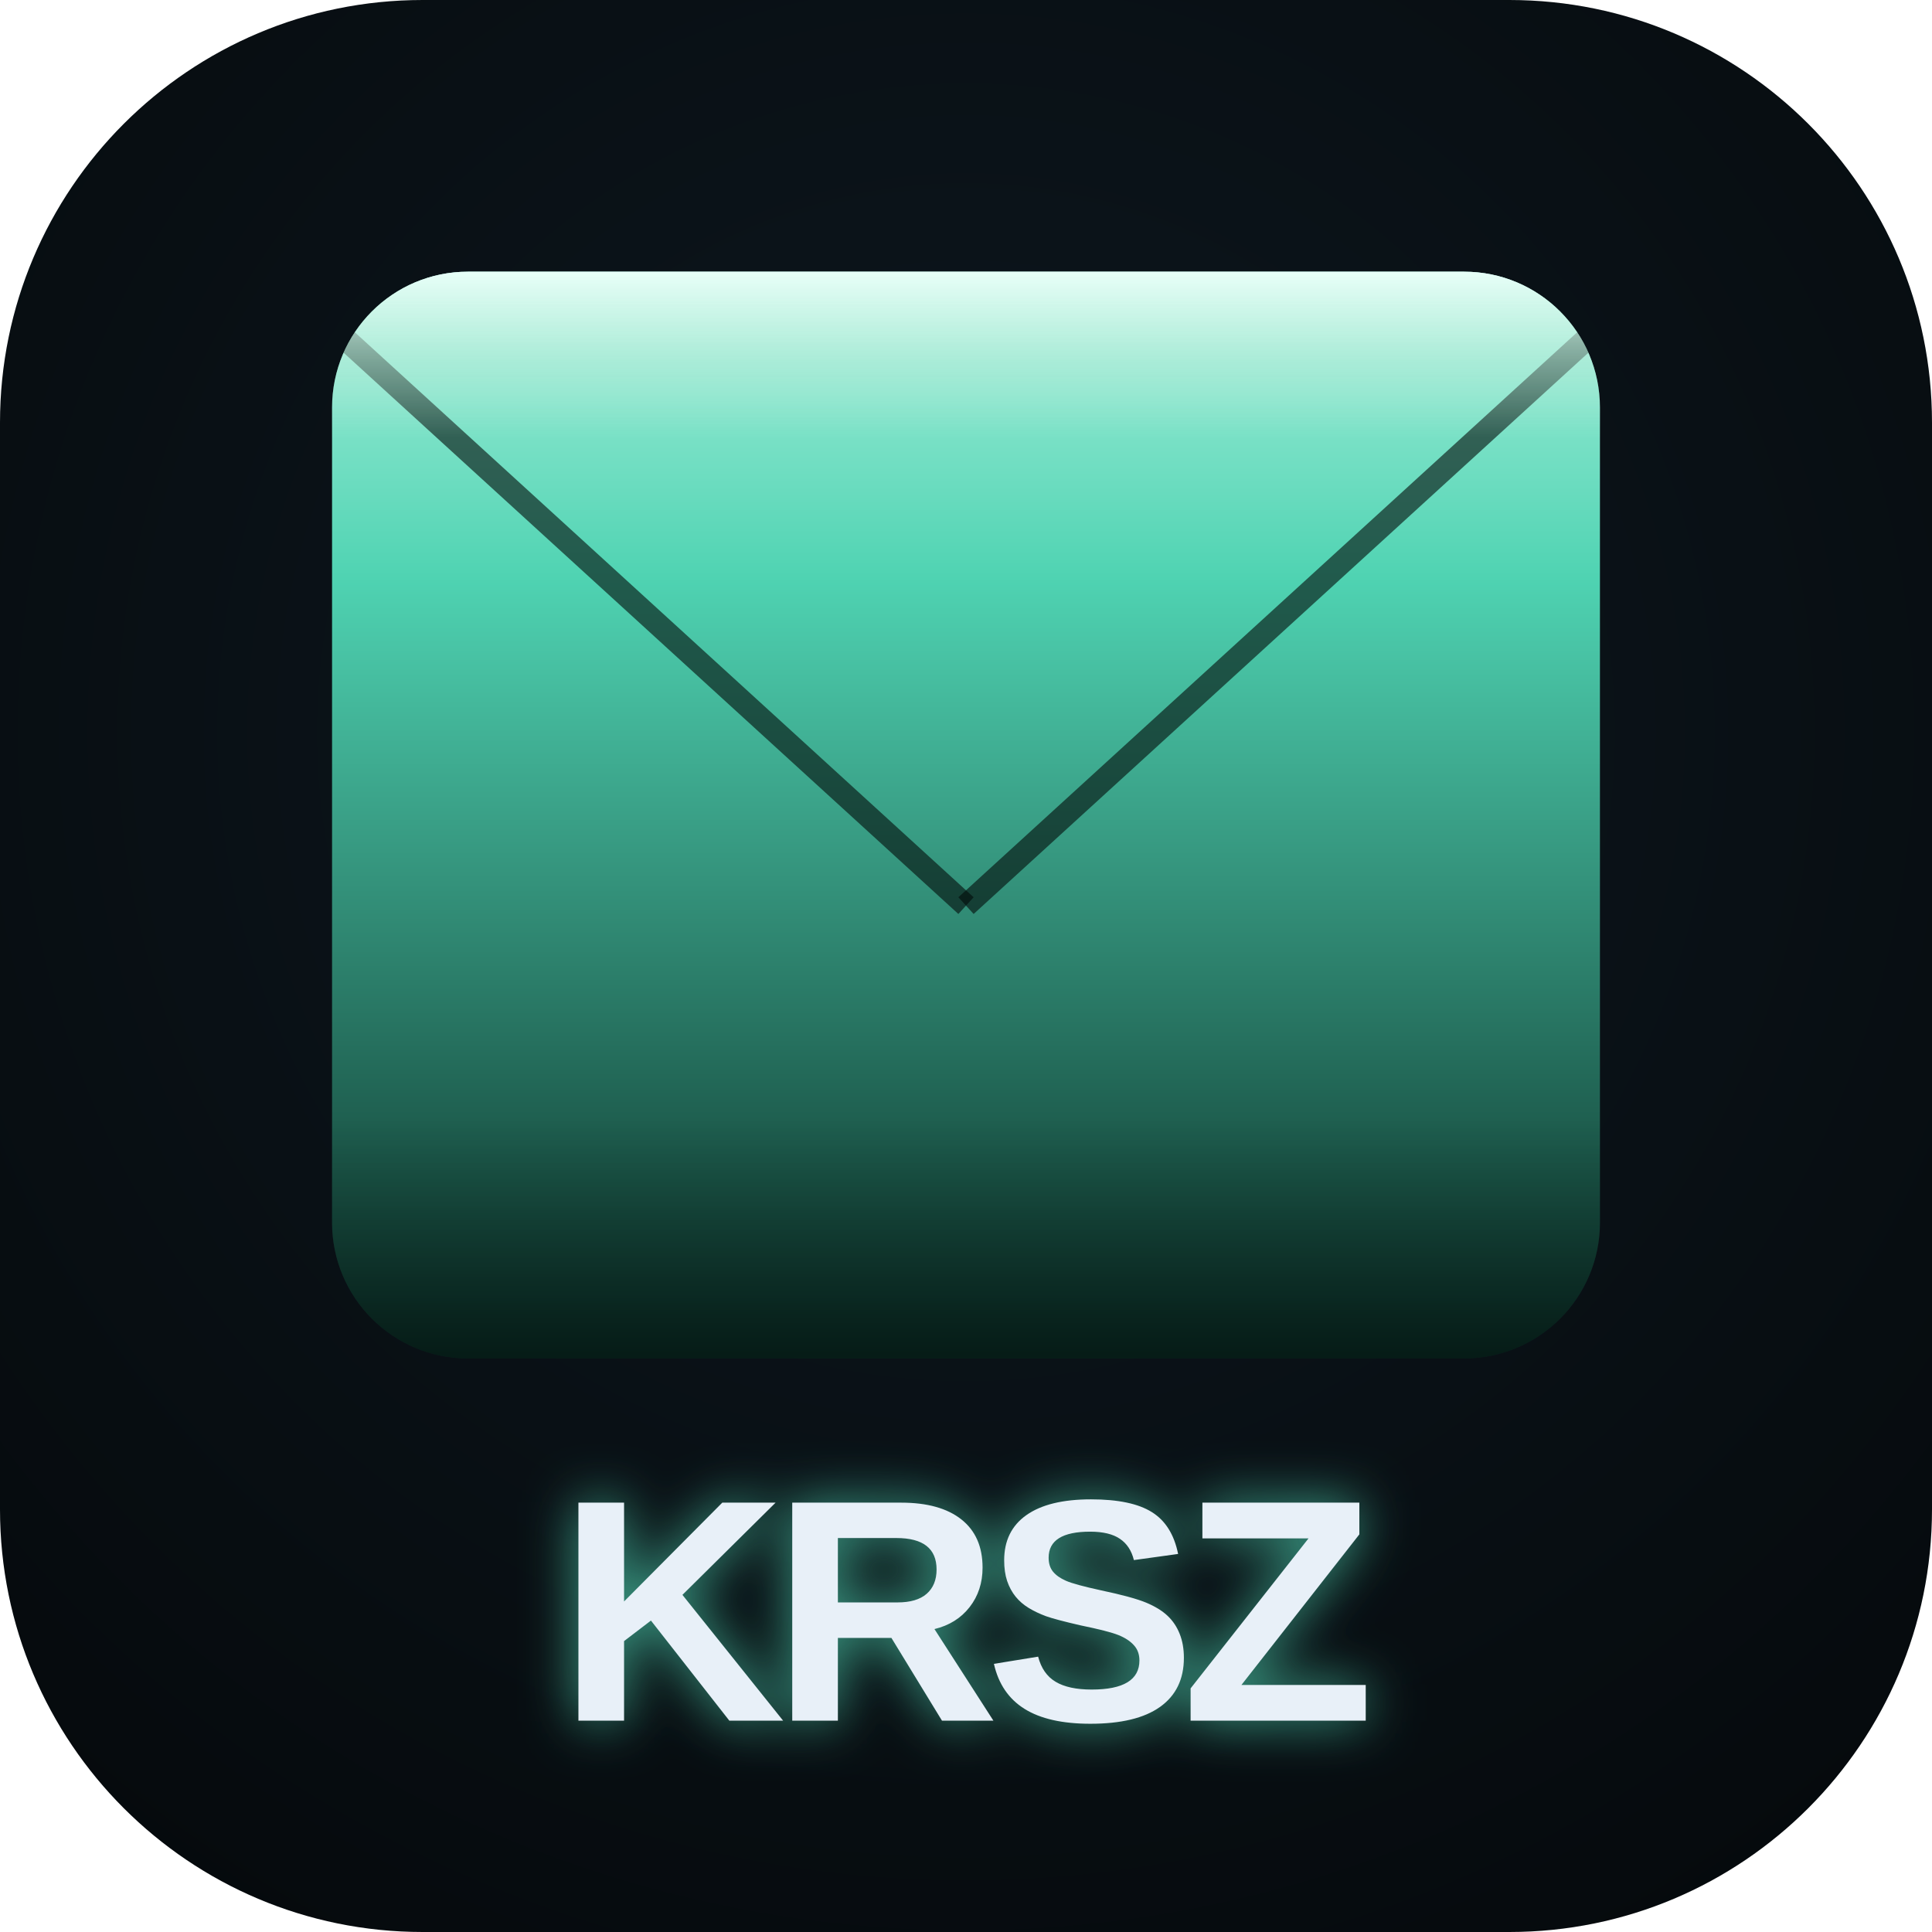
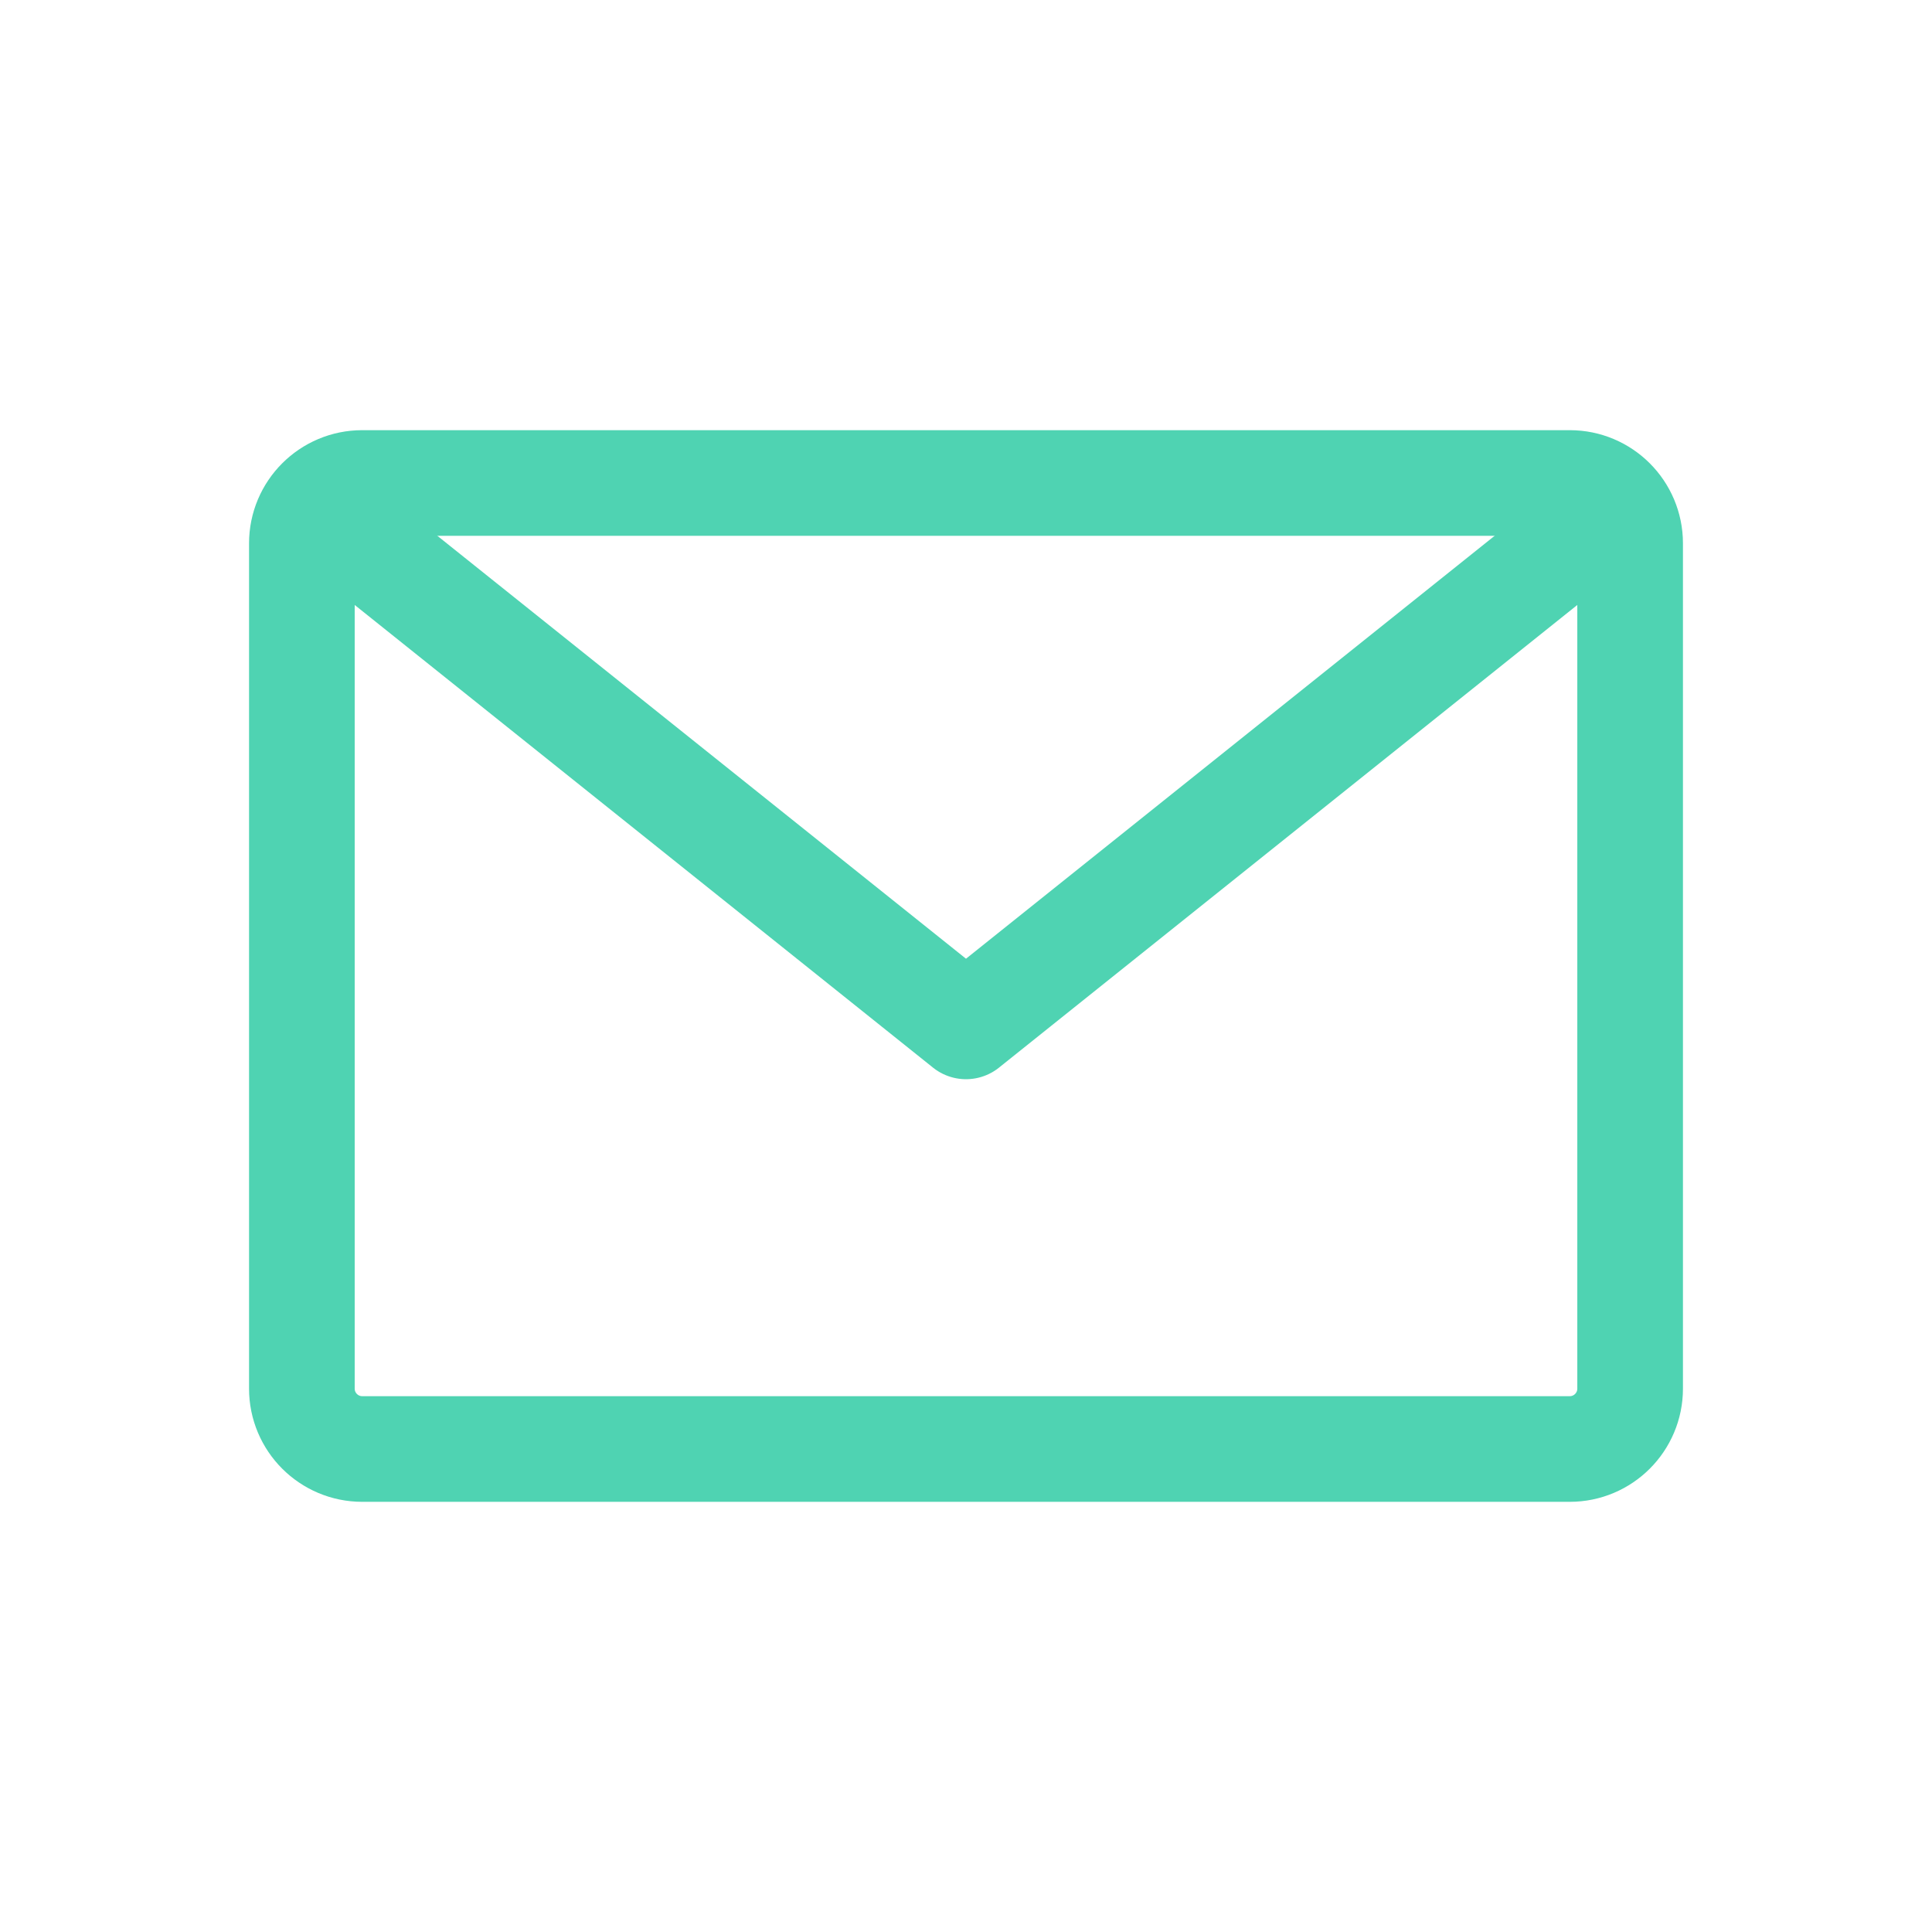
- <svg xmlns="http://www.w3.org/2000/svg" viewBox="0 0 256 256" role="img" aria-label="KRSZ Mail — glossy envelope, teal">
-   <defs>
-     <radialGradient id="bg" cx="50%" cy="38%" r="82%">
-       <stop offset="0%" stop-color="#0e1820" />
-       <stop offset="100%" stop-color="#04080a" />
-     </radialGradient>
-     <linearGradient id="envBody" x1="0%" y1="0%" x2="0%" y2="100%">
-       <stop offset="0%" stop-color="#a8f0dc" />
-       <stop offset="28%" stop-color="#4fd3b2" />
-       <stop offset="100%" stop-color="#0a2e26" />
-     </linearGradient>
-     <linearGradient id="topRim" x1="0%" y1="0%" x2="0%" y2="100%">
-       <stop offset="0%" stop-color="#e8fff8" stop-opacity="1" />
-       <stop offset="55%" stop-color="#c8f0e0" stop-opacity="0.45" />
-       <stop offset="100%" stop-color="#c8f0e0" stop-opacity="0" />
-     </linearGradient>
-     <linearGradient id="bottomShade" x1="0%" y1="0%" x2="0%" y2="100%">
-       <stop offset="0%" stop-color="#000" stop-opacity="0" />
-       <stop offset="100%" stop-color="#000" stop-opacity="0.4" />
-     </linearGradient>
-     <clipPath id="envClip">
-       <rect x="44" y="36" width="168" height="144" rx="18" />
-     </clipPath>
-     <filter id="textGlow" x="-30%" y="-150%" width="160%" height="400%">
-       <feGaussianBlur stdDeviation="3.5" />
-     </filter>
-   </defs>
-   <rect x="0" y="0" width="256" height="256" rx="56" fill="url(#bg)" />
-   <rect x="44" y="36" width="168" height="144" rx="18" fill="url(#envBody)" />
-   <g clip-path="url(#envClip)">
-     <rect x="44" y="148" width="168" height="32" fill="url(#bottomShade)" />
+ <svg xmlns="http://www.w3.org/2000/svg" viewBox="0 0 64 64" role="img" aria-label="KRSZ Mail brand mark">
+   <g fill="none" stroke="#4fd3b2" stroke-width="3.5" stroke-linecap="round" stroke-linejoin="round">
+     <rect x="10" y="16" width="44" height="32" rx="2" />
+     <path d="M12 18 L32 34 L52 18" />
  </g>
-   <g clip-path="url(#envClip)">
-     <line x1="36" y1="36" x2="128" y2="120" stroke="#020a08" stroke-width="3" opacity="0.6" />
-     <line x1="220" y1="36" x2="128" y2="120" stroke="#020a08" stroke-width="3" opacity="0.6" />
-   </g>
-   <g clip-path="url(#envClip)">
-     <rect x="44" y="36" width="168" height="22" fill="url(#topRim)" />
-   </g>
-   <text x="128" y="228" font-family="-apple-system, 'SF Pro Display', 'Helvetica Neue', Arial, sans-serif" font-size="42" font-weight="800" letter-spacing="-2" fill="#4fd3b2" text-anchor="middle" opacity="0.75" filter="url(#textGlow)">KRSZ</text>
-   <text x="128" y="228" font-family="-apple-system, 'SF Pro Display', 'Helvetica Neue', Arial, sans-serif" font-size="42" font-weight="800" letter-spacing="-2" fill="#e8f0f8" text-anchor="middle">KRSZ</text>
</svg>
